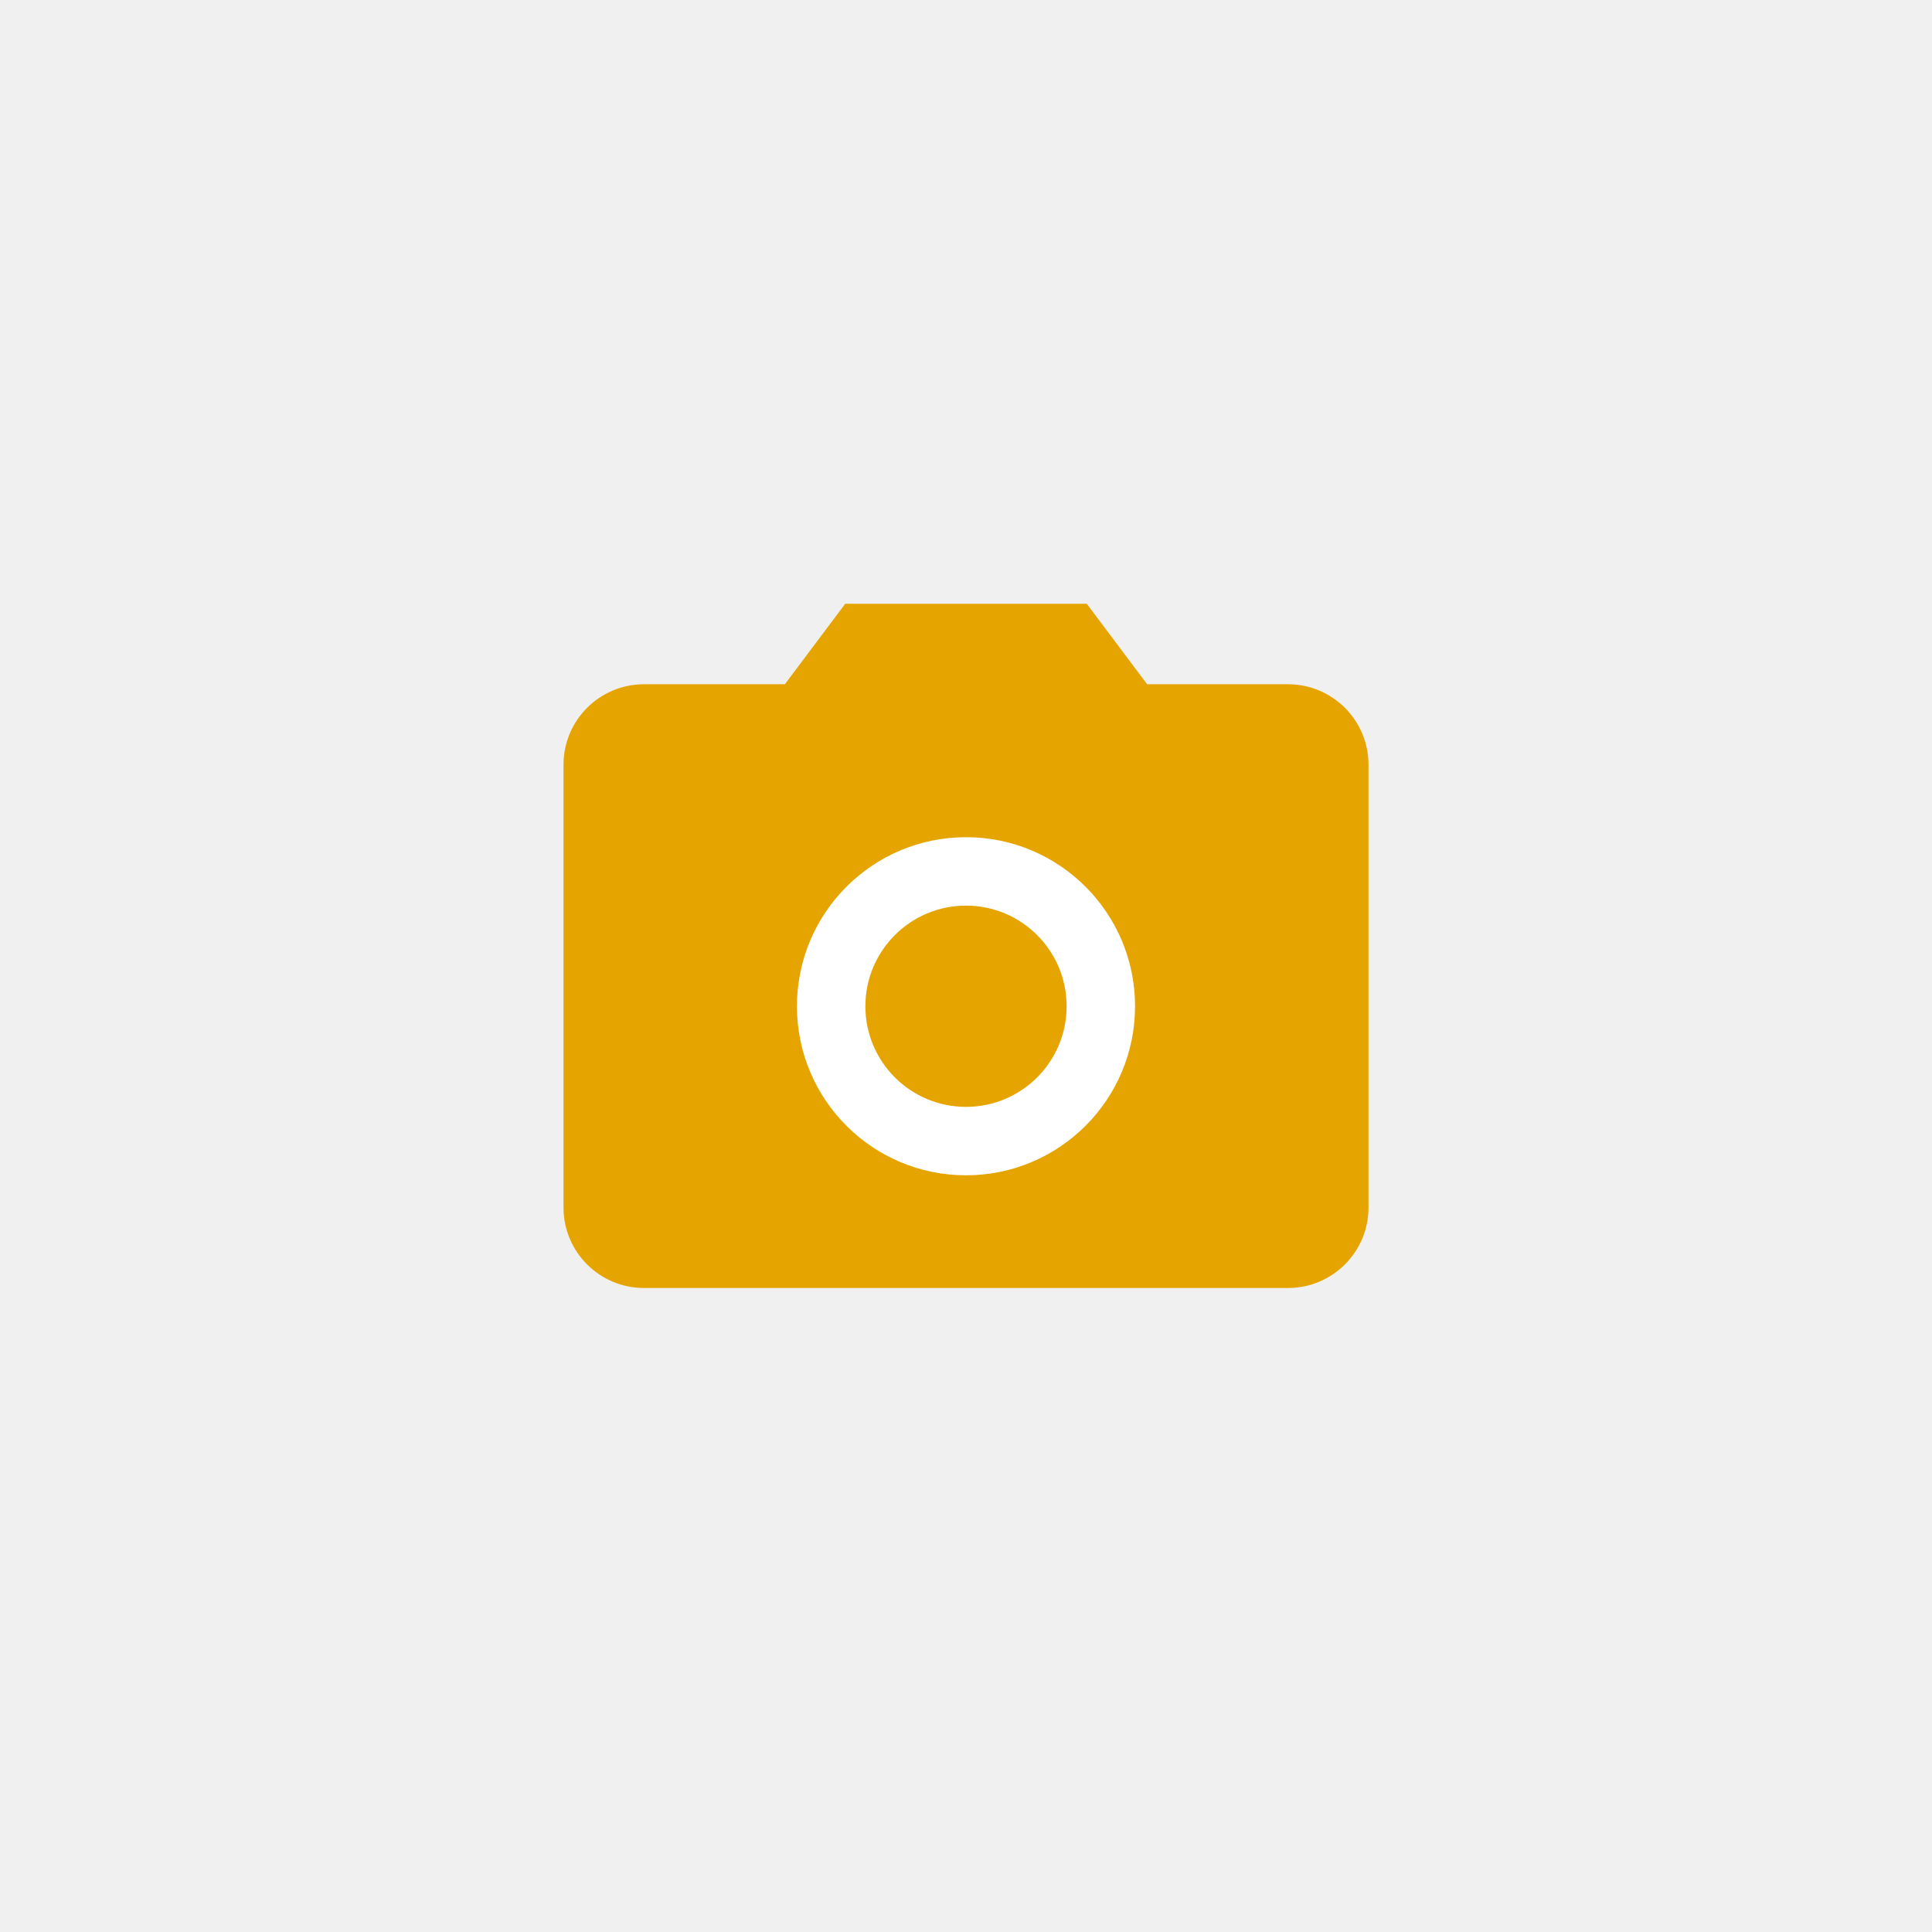
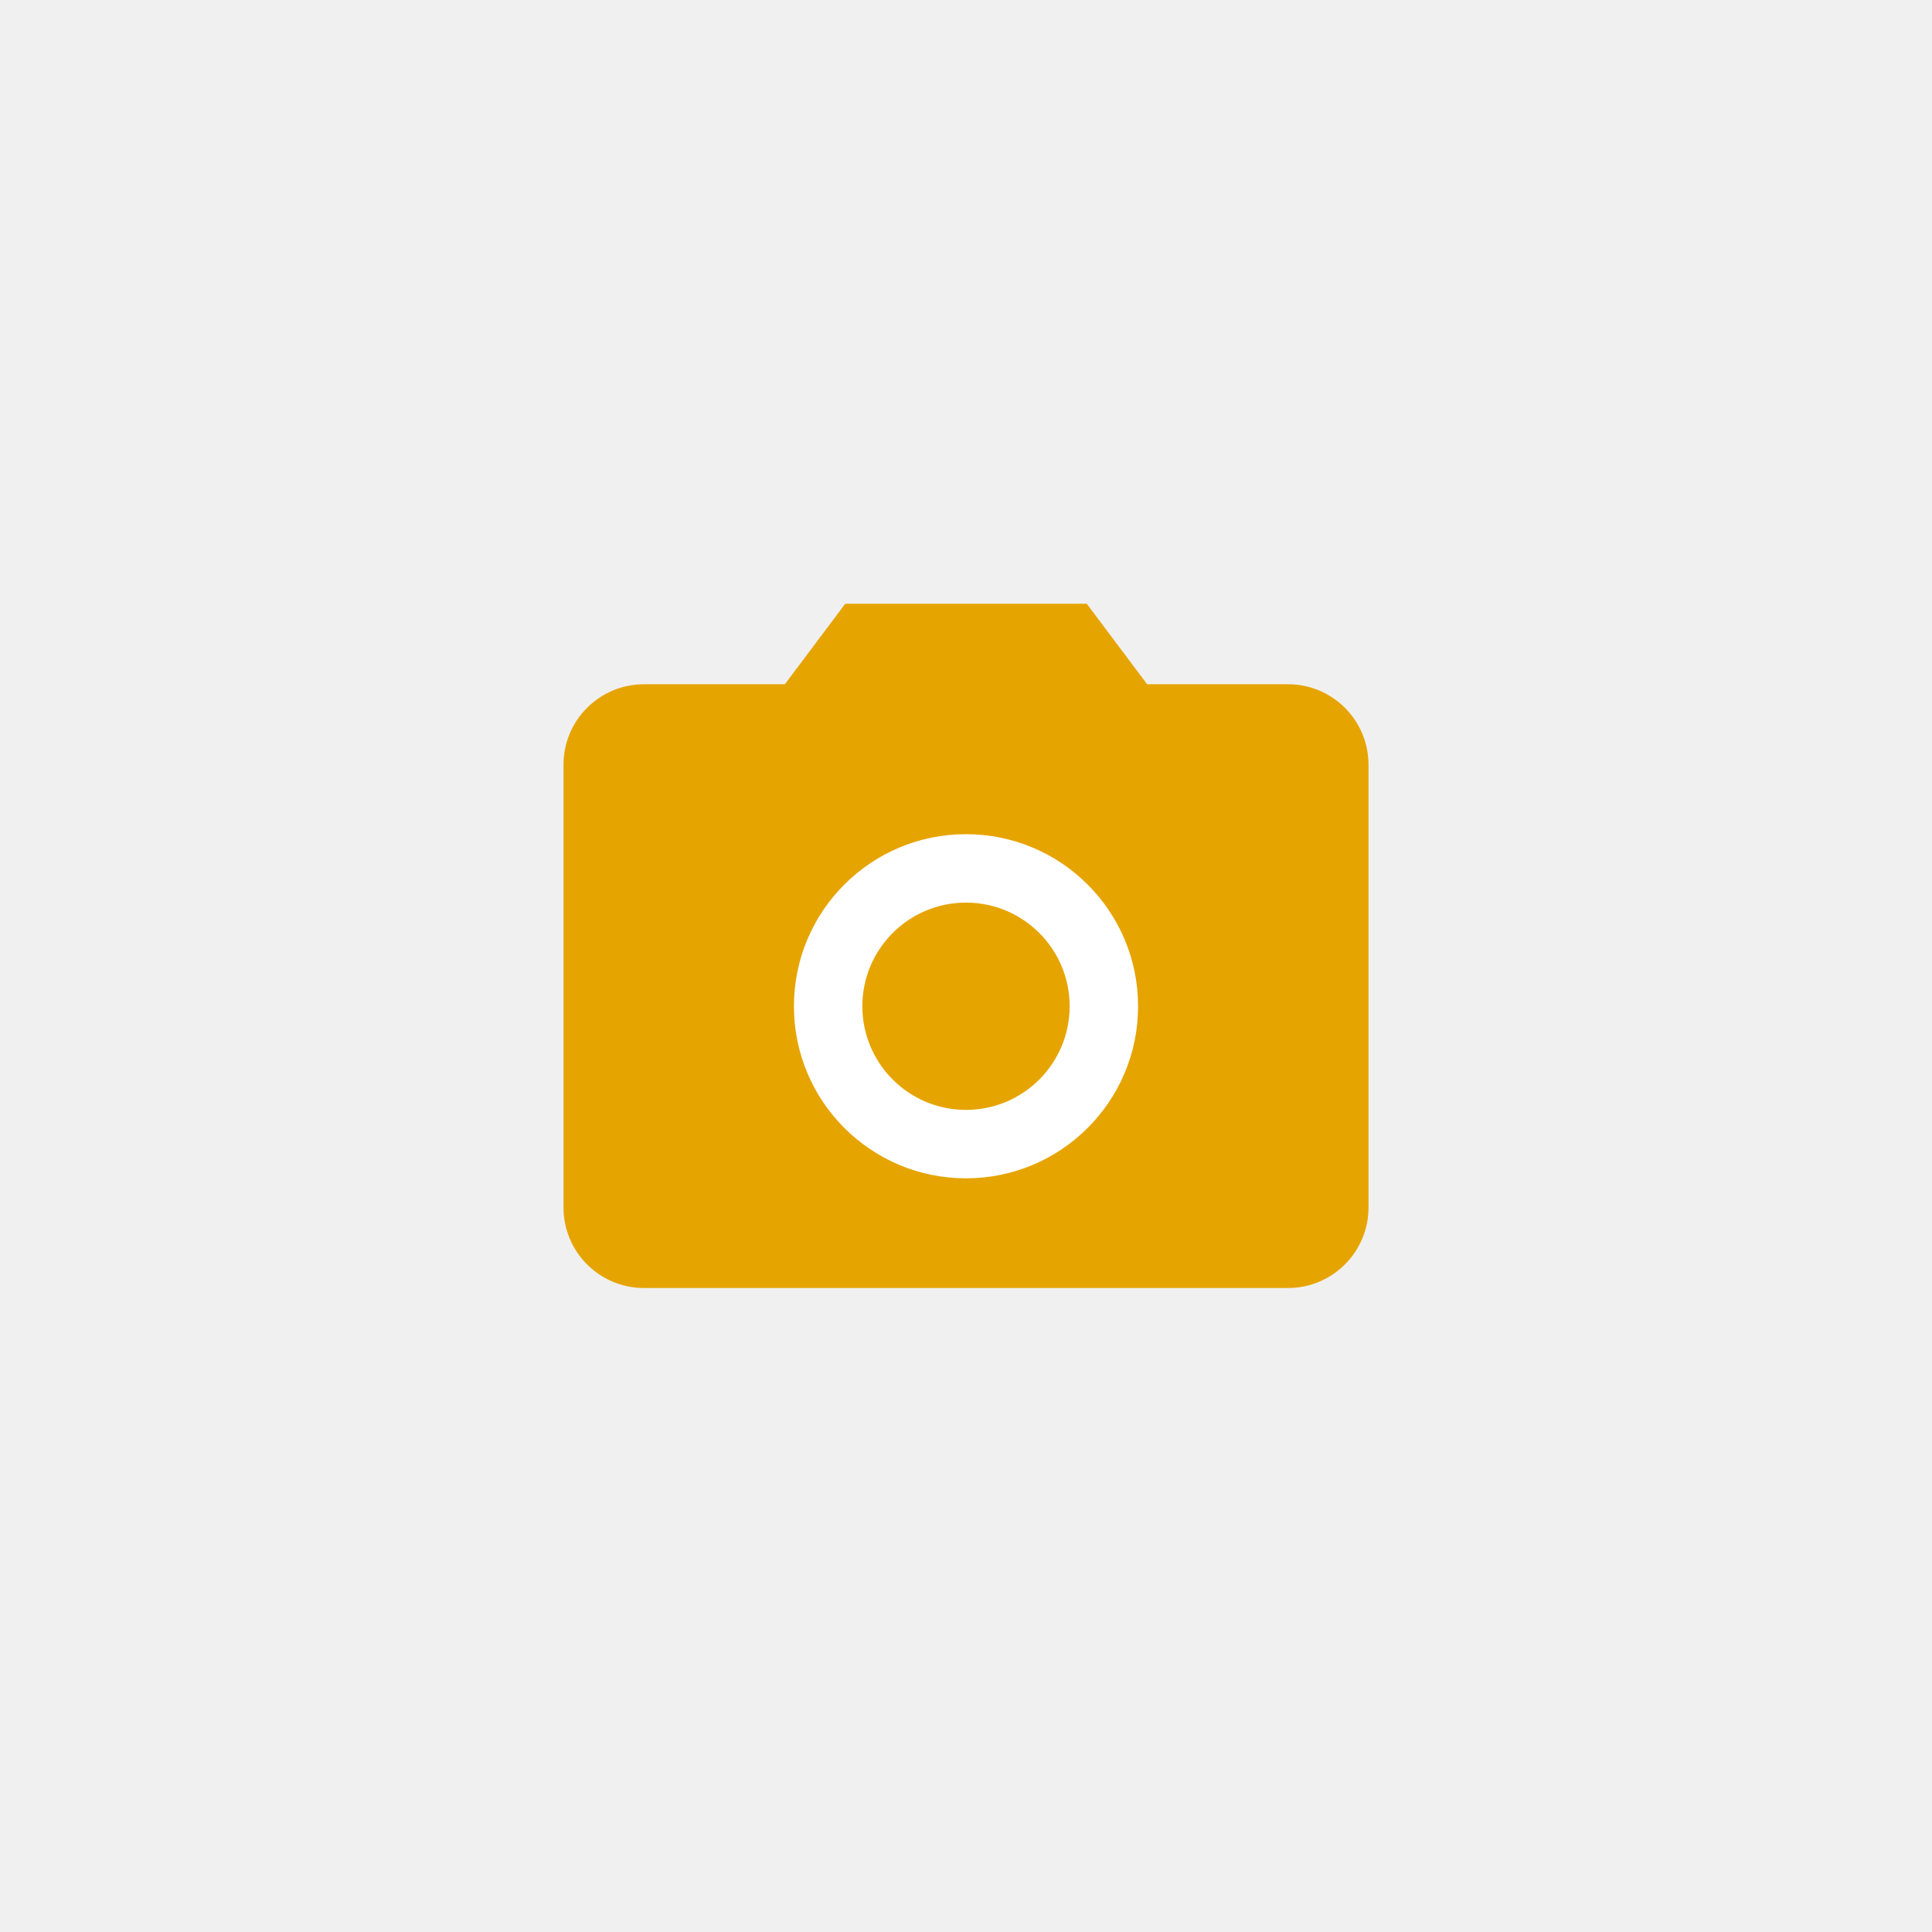
<svg xmlns="http://www.w3.org/2000/svg" viewBox="-12 -12 48 48" width="48" height="48">
  <path fill="#e6a400" d="M9 3 7.5 5H4a2 2 0 0 0-2 2v11a2 2 0 0 0 2 2h16a2 2 0 0 0 2-2V7a2 2 0 0 0-2-2h-3.5L15 3H9z" />
-   <circle cx="12" cy="13" r="4.2" fill="#ffffff" />
-   <circle cx="12" cy="13" r="2.5" fill="#e6a400" />
+   <path style="fill:#ffffff;stroke:#ffffff;stroke-width:0.15" d="M 16.2,13 C 16.2,15.32 14.32,17.2 12,17.2 9.68,17.2 7.8,15.32 7.8,13 7.8,10.68 9.68,8.8 12,8.8 14.32,8.8 16.2,10.68 16.2,13 Z" />
+   <path style="fill:#e6a400;stroke:#e6a400;stroke-width:0.15" d="M 14.5,13 C 14.5,14.381 13.381,15.5 12,15.5 10.619,15.5 9.5,14.381 9.5,13 9.5,11.619 10.619,10.5 12,10.5 13.381,10.5 14.5,11.619 14.5,13 Z" />
</svg>
